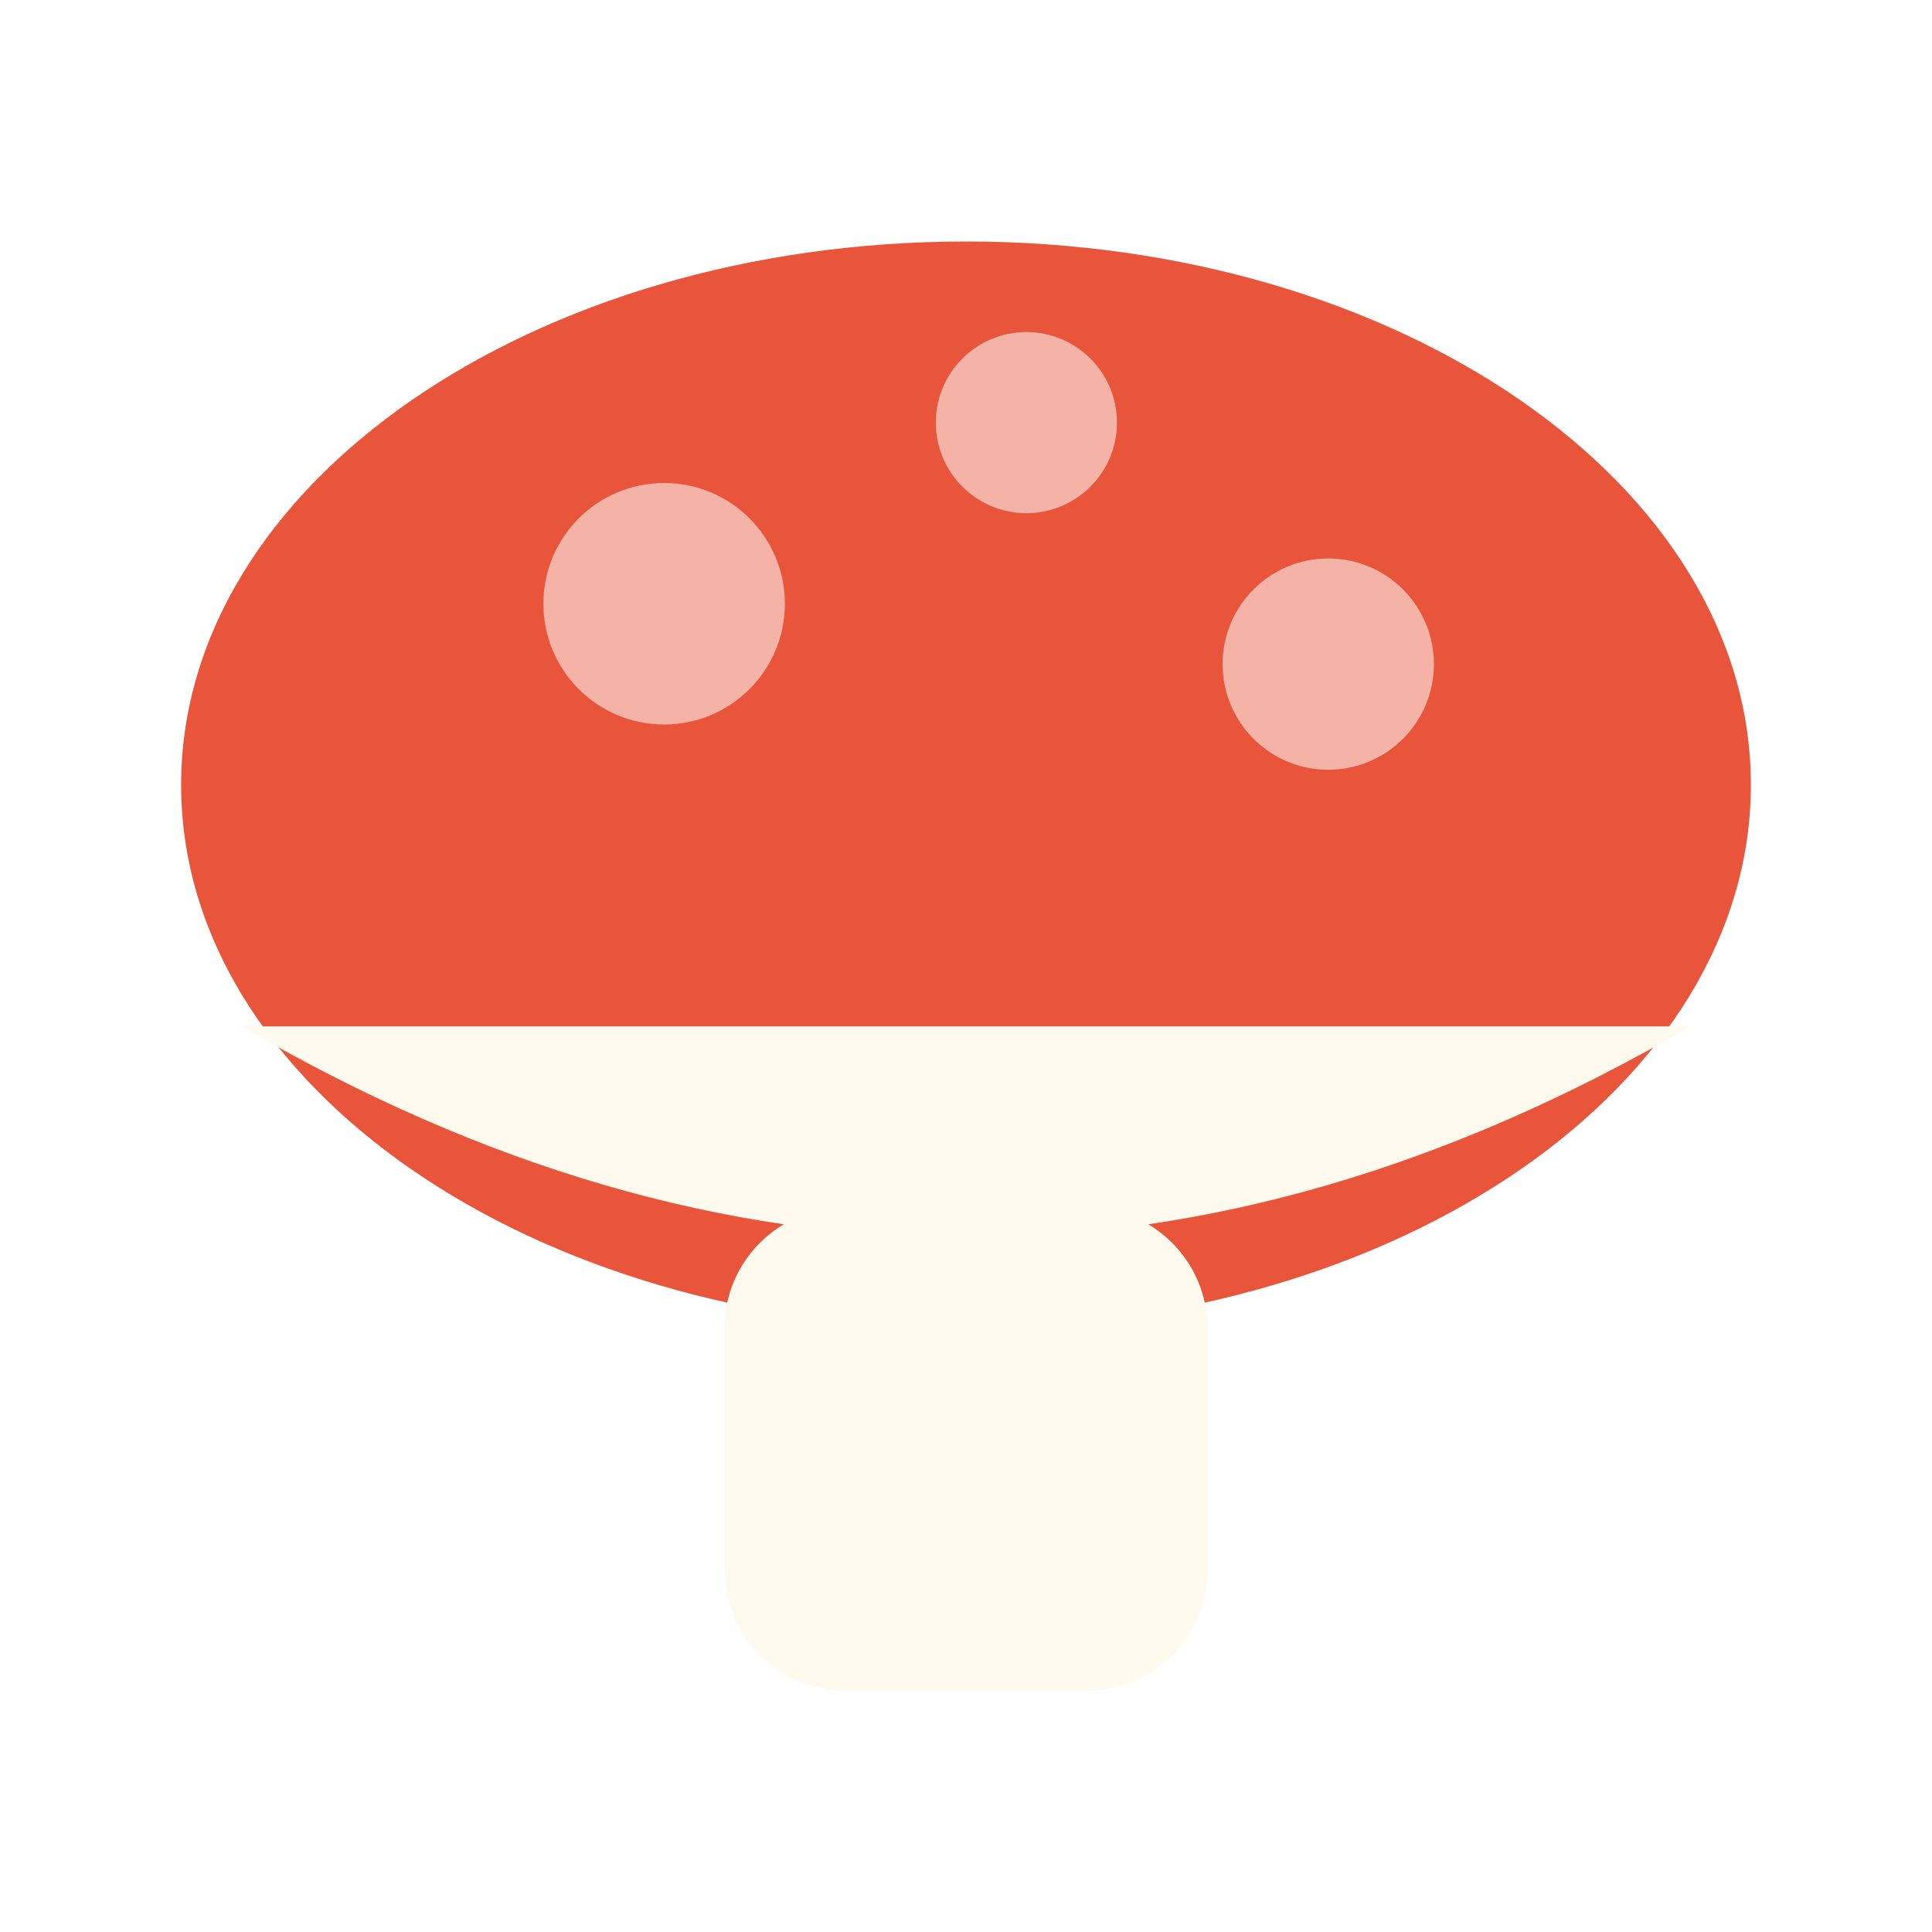
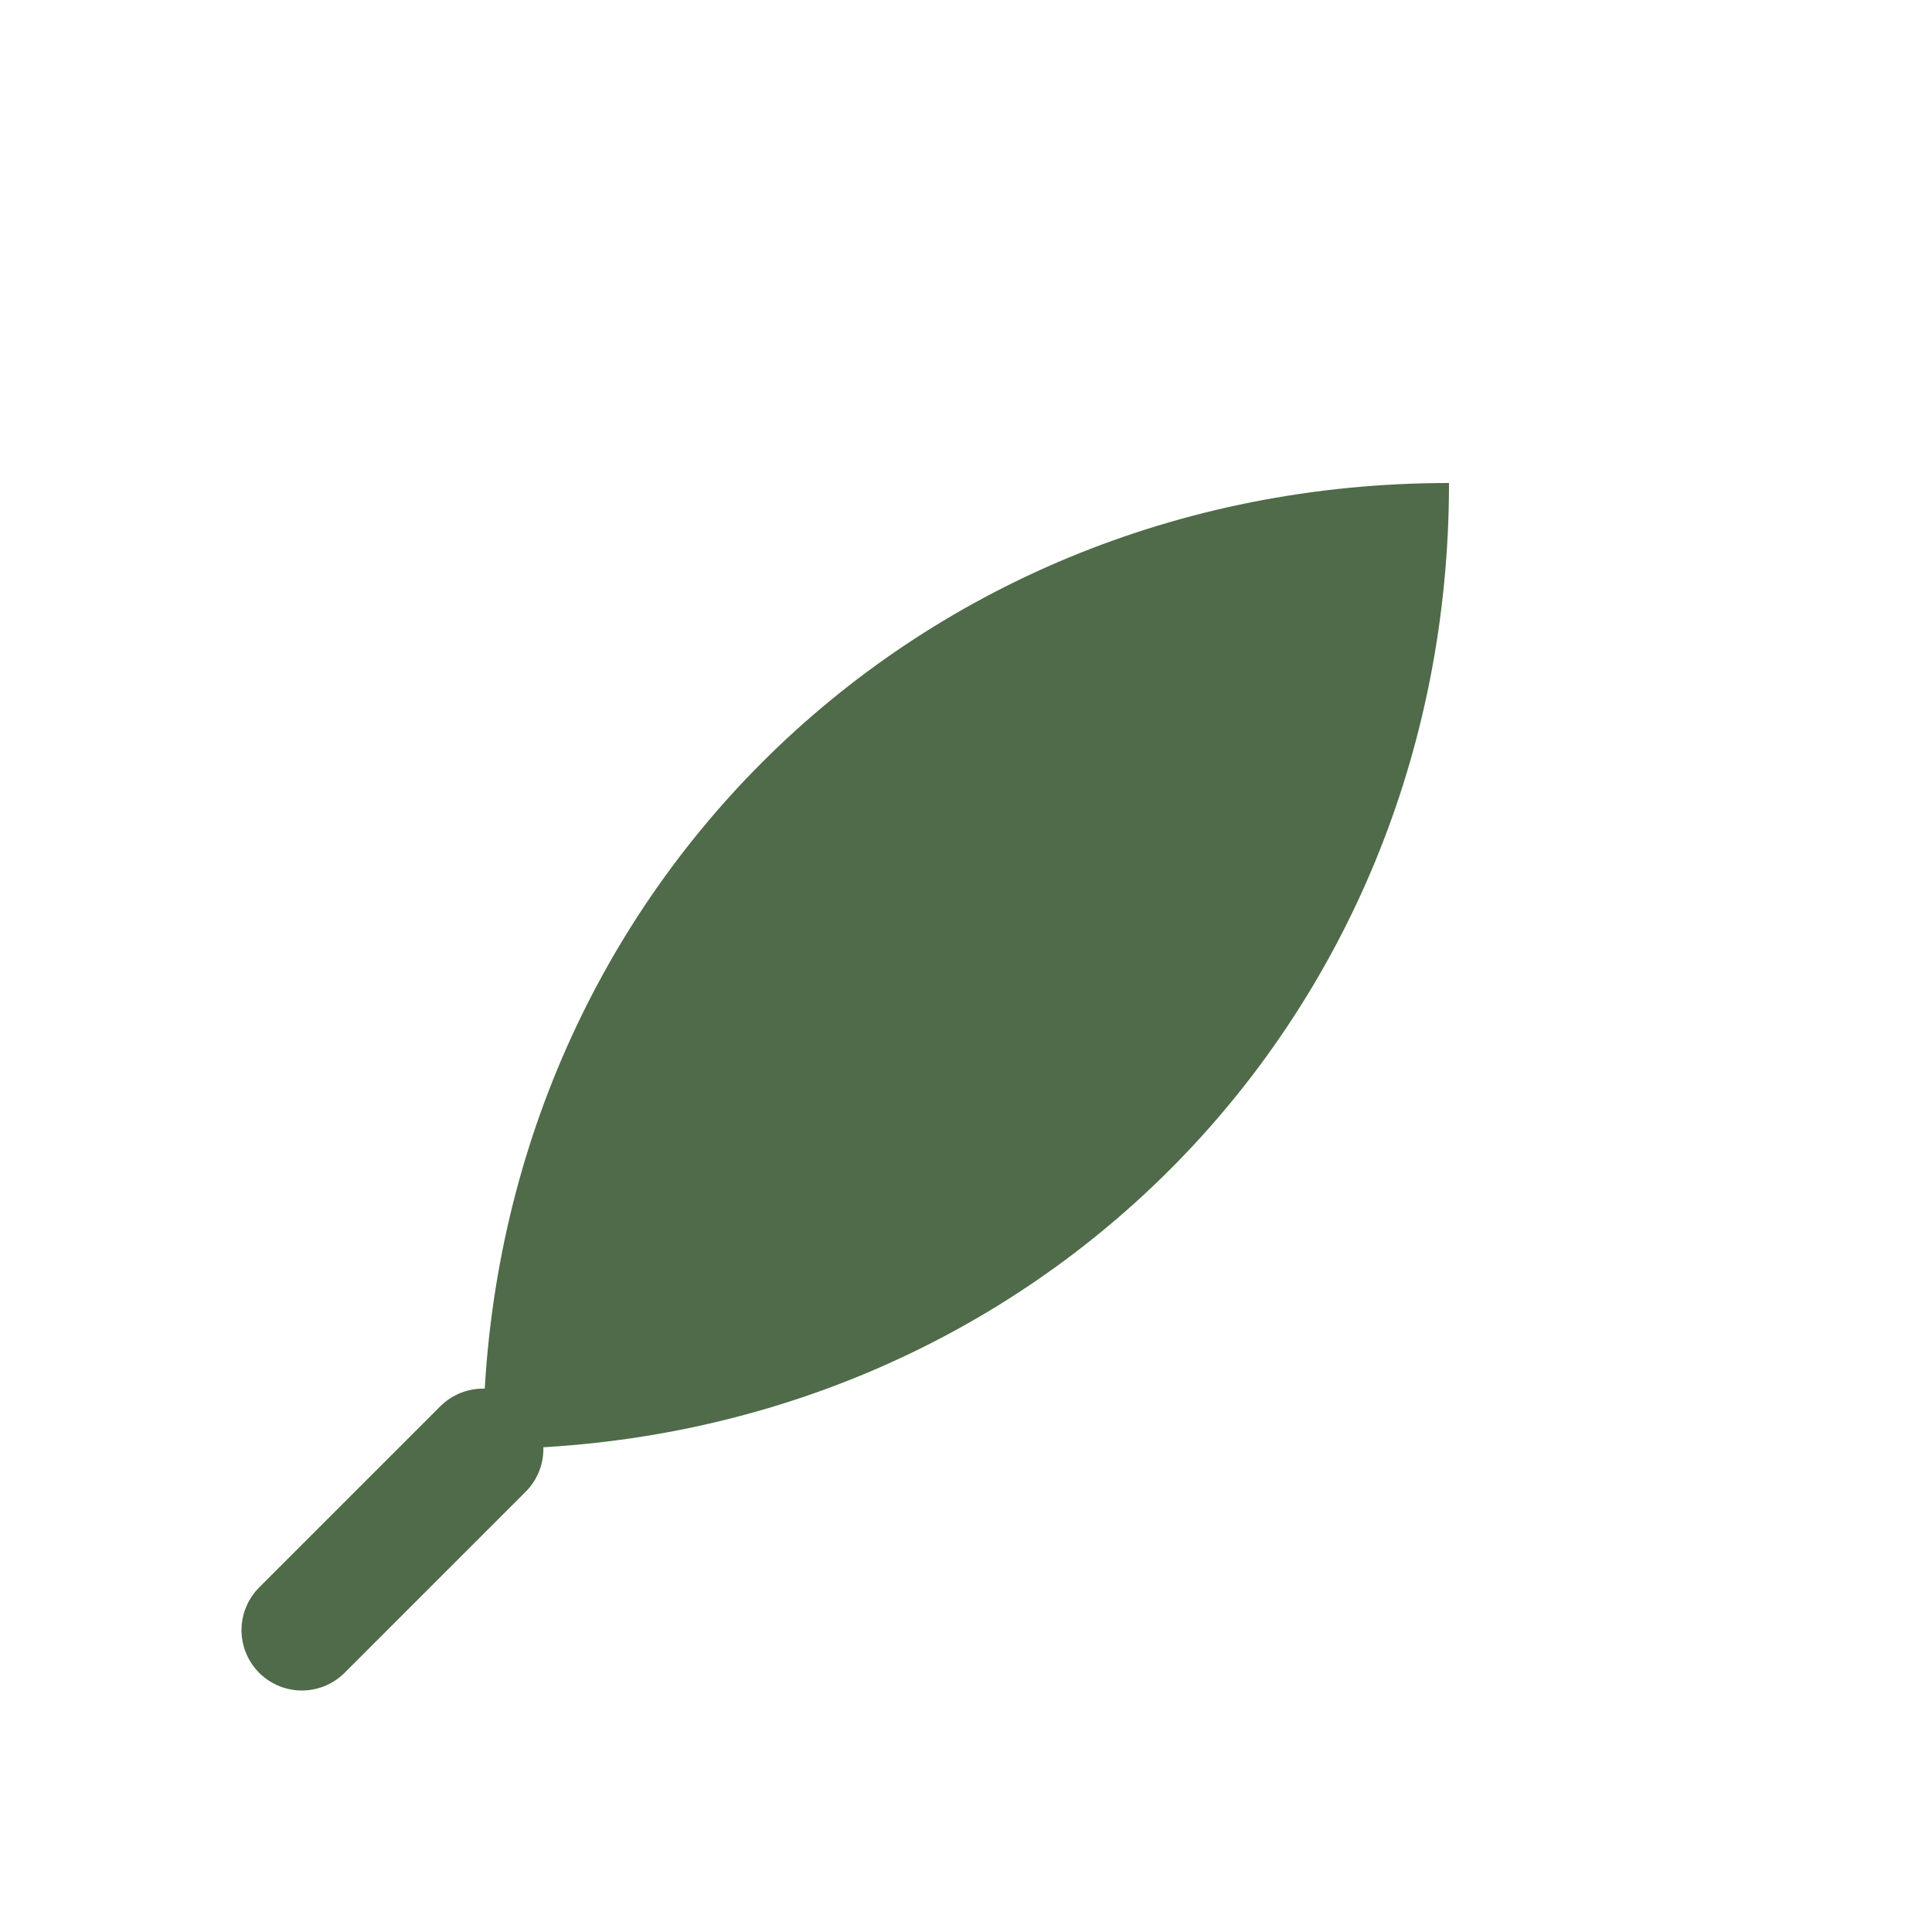
<svg xmlns="http://www.w3.org/2000/svg" viewBox="0 0 64 64">
-   <ellipse cx="32" cy="26" rx="26" ry="18" fill="#E8553B" />
-   <circle cx="22" cy="20" r="4" fill="rgba(255,255,255,0.55)" />
-   <circle cx="34" cy="14" r="3" fill="rgba(255,255,255,0.55)" />
-   <circle cx="44" cy="22" r="3.5" fill="rgba(255,255,255,0.55)" />
-   <rect x="24" y="40" width="16" height="16" rx="4" fill="#FFF9EE" />
-   <path d="M8 34 Q32 48 56 34" fill="#FFF9EE" />
+   <path d="M16 48 C16 30 30 16 48 16 C48 34 34 48 16 48 Z" fill="#4F6B49" />
+   <path d="M16 48 L10 54" stroke="#4F6B49" stroke-width="4" stroke-linecap="round" fill="none" />
</svg>
